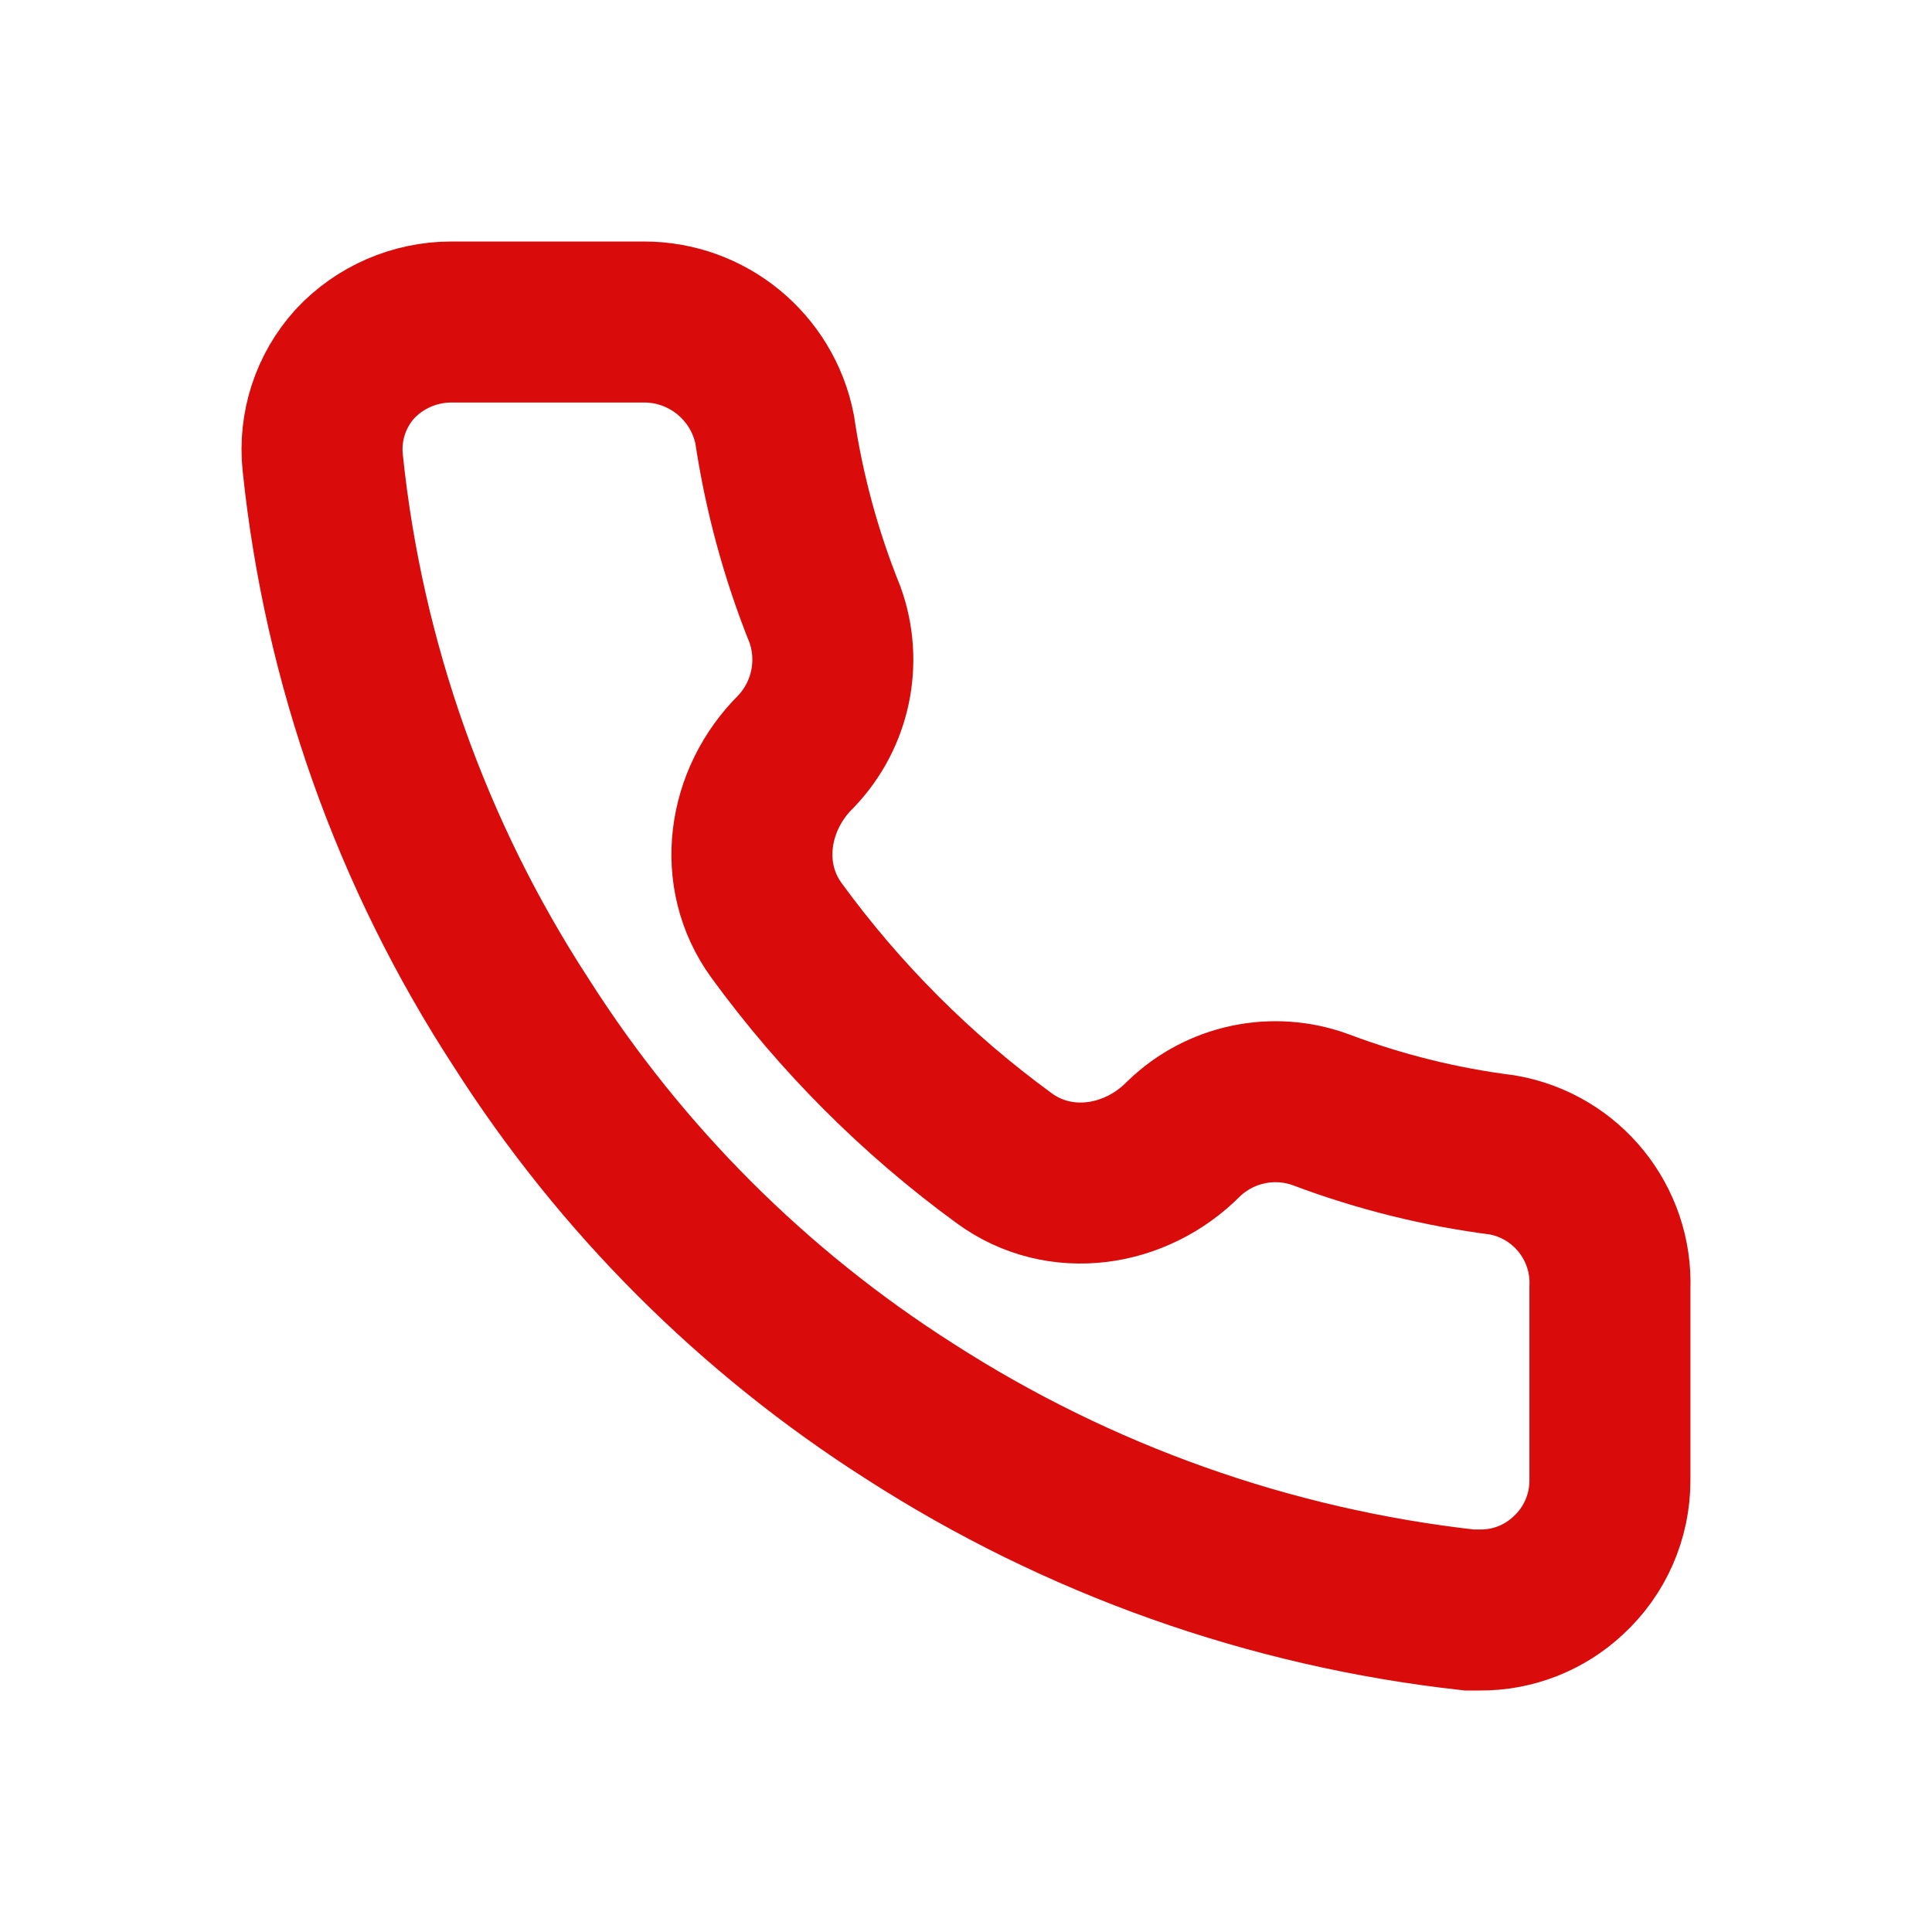
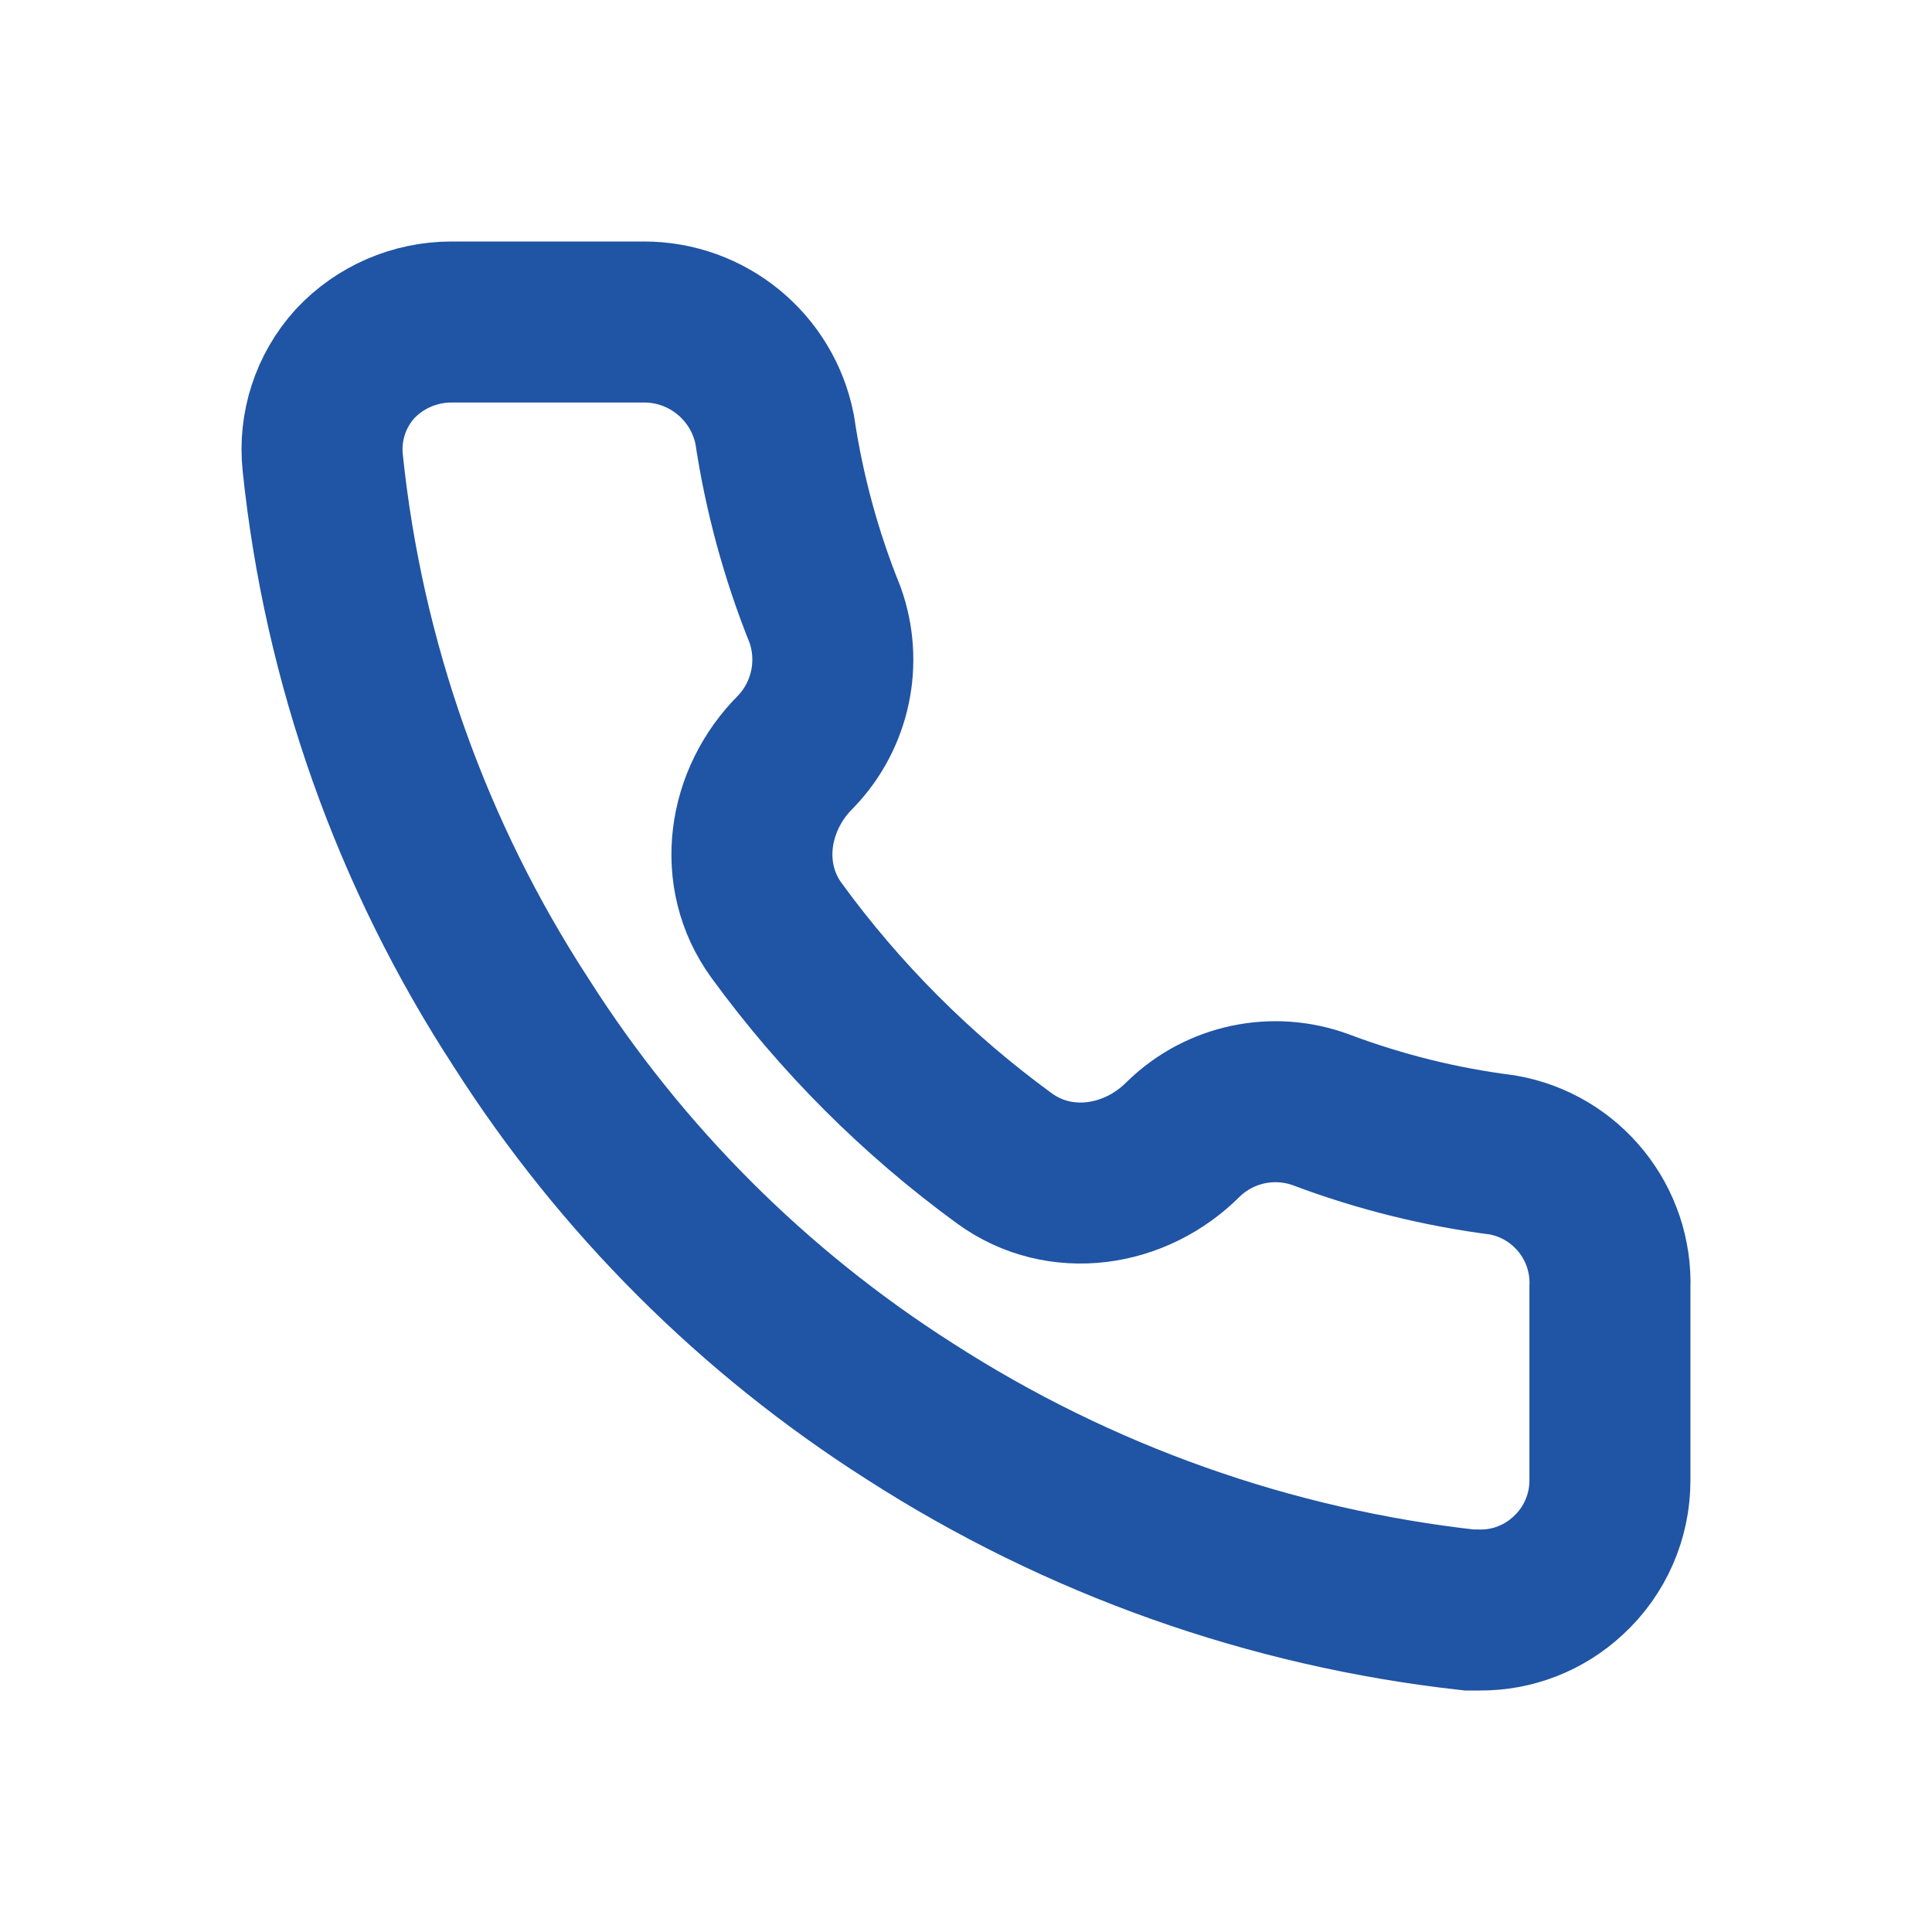
- <svg xmlns="http://www.w3.org/2000/svg" width="800" height="800" fill="#D90B0B" viewBox="0 0 24 24">
+ <svg xmlns="http://www.w3.org/2000/svg" width="800" height="800" fill="#2054A4" viewBox="0 0 24 24">
  <g fill="none" fill-rule="evenodd">
    <path d="M0 0h24v24H0z" />
-     <path stroke="#D90B0B" stroke-linecap="round" stroke-width="2" d="M18.665 14.347a9.959 9.959 0 0 1-2.254-.56 1.64 1.64 0 0 0-1.707.36h0c-.598.605-1.537.745-2.225.244a12.91 12.91 0 0 1-2.833-2.833c-.501-.688-.362-1.627.244-2.225h0c.43-.451.569-1.106.36-1.693a10.157 10.157 0 0 1-.627-2.307A1.654 1.654 0 0 0 7.996 4H5.609c-.455 0-.89.188-1.2.52-.302.334-.447.78-.4 1.227a15.717 15.717 0 0 0 2.467 6.96 15.735 15.735 0 0 0 4.827 4.826A16.128 16.128 0 0 0 18.252 20h.133c.406.003.797-.15 1.094-.427a1.6 1.6 0 0 0 .52-1.186V16a1.614 1.614 0 0 0-1.334-1.653Z" />
+     <path stroke="#2054A4" stroke-linecap="round" stroke-width="2" d="M18.665 14.347a9.959 9.959 0 0 1-2.254-.56 1.64 1.64 0 0 0-1.707.36h0c-.598.605-1.537.745-2.225.244a12.91 12.91 0 0 1-2.833-2.833c-.501-.688-.362-1.627.244-2.225h0c.43-.451.569-1.106.36-1.693a10.157 10.157 0 0 1-.627-2.307A1.654 1.654 0 0 0 7.996 4H5.609c-.455 0-.89.188-1.2.52-.302.334-.447.78-.4 1.227a15.717 15.717 0 0 0 2.467 6.96 15.735 15.735 0 0 0 4.827 4.826A16.128 16.128 0 0 0 18.252 20h.133c.406.003.797-.15 1.094-.427a1.6 1.6 0 0 0 .52-1.186V16a1.614 1.614 0 0 0-1.334-1.653Z" />
  </g>
</svg>
